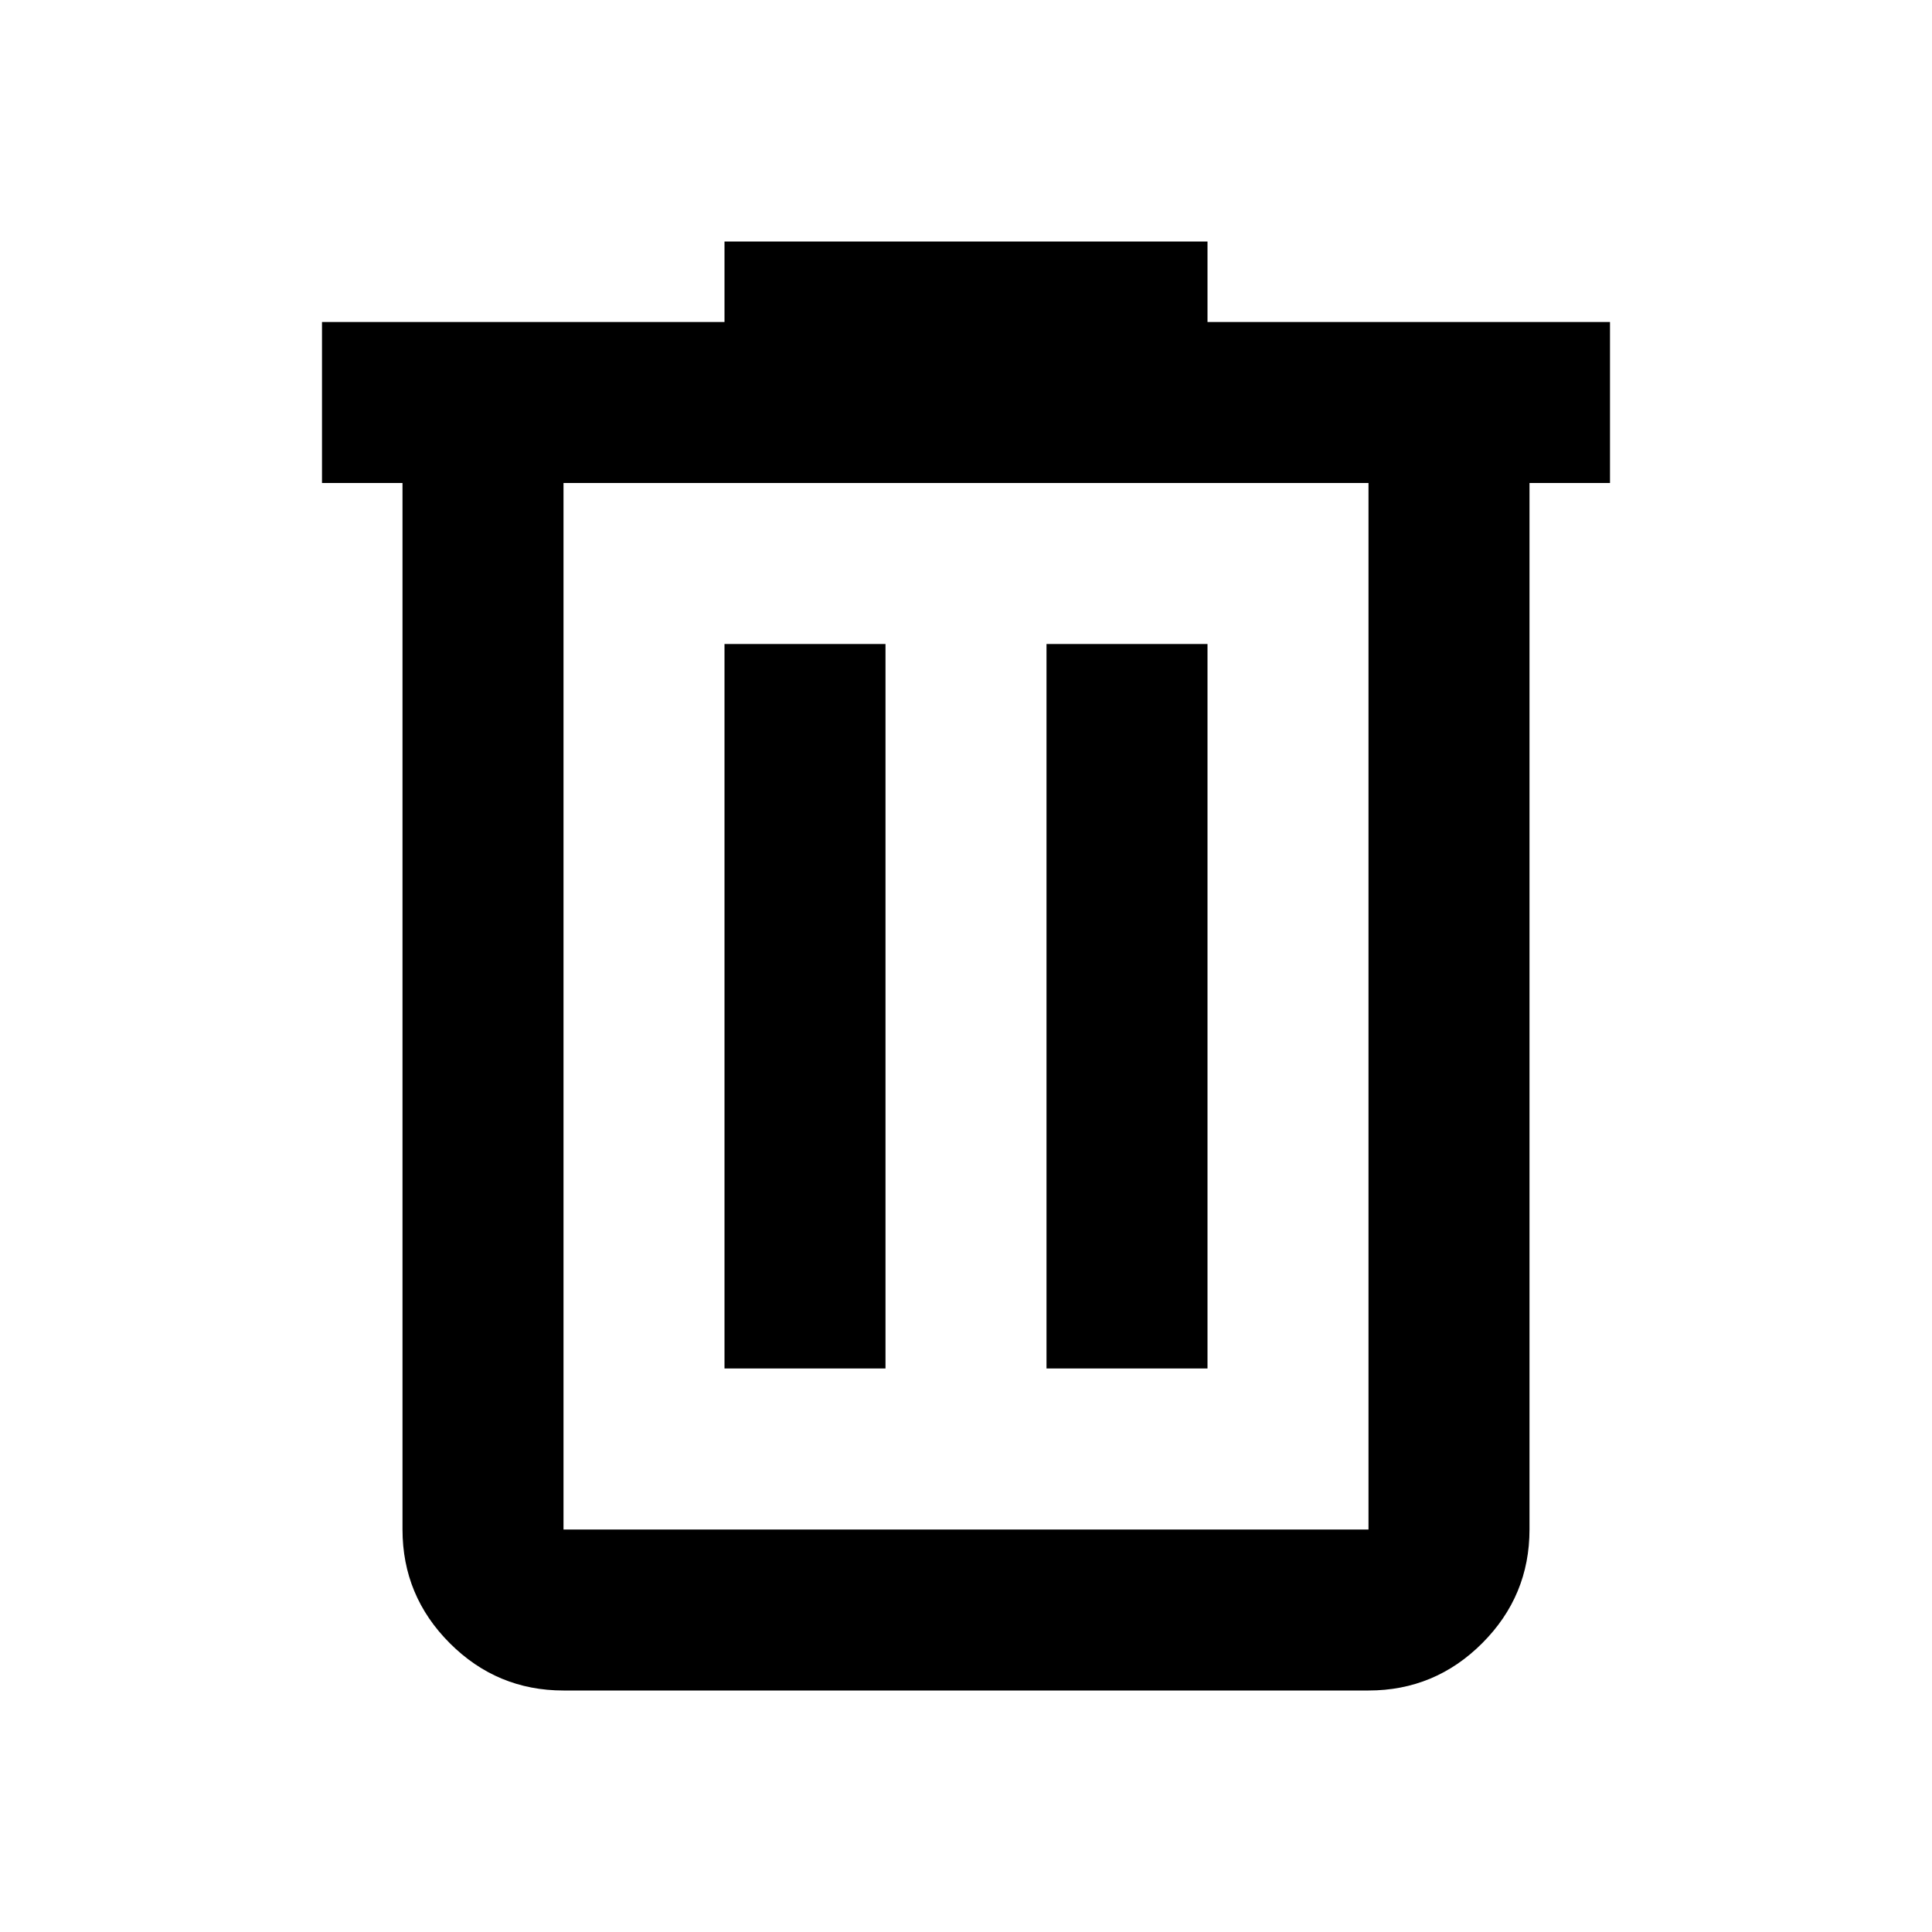
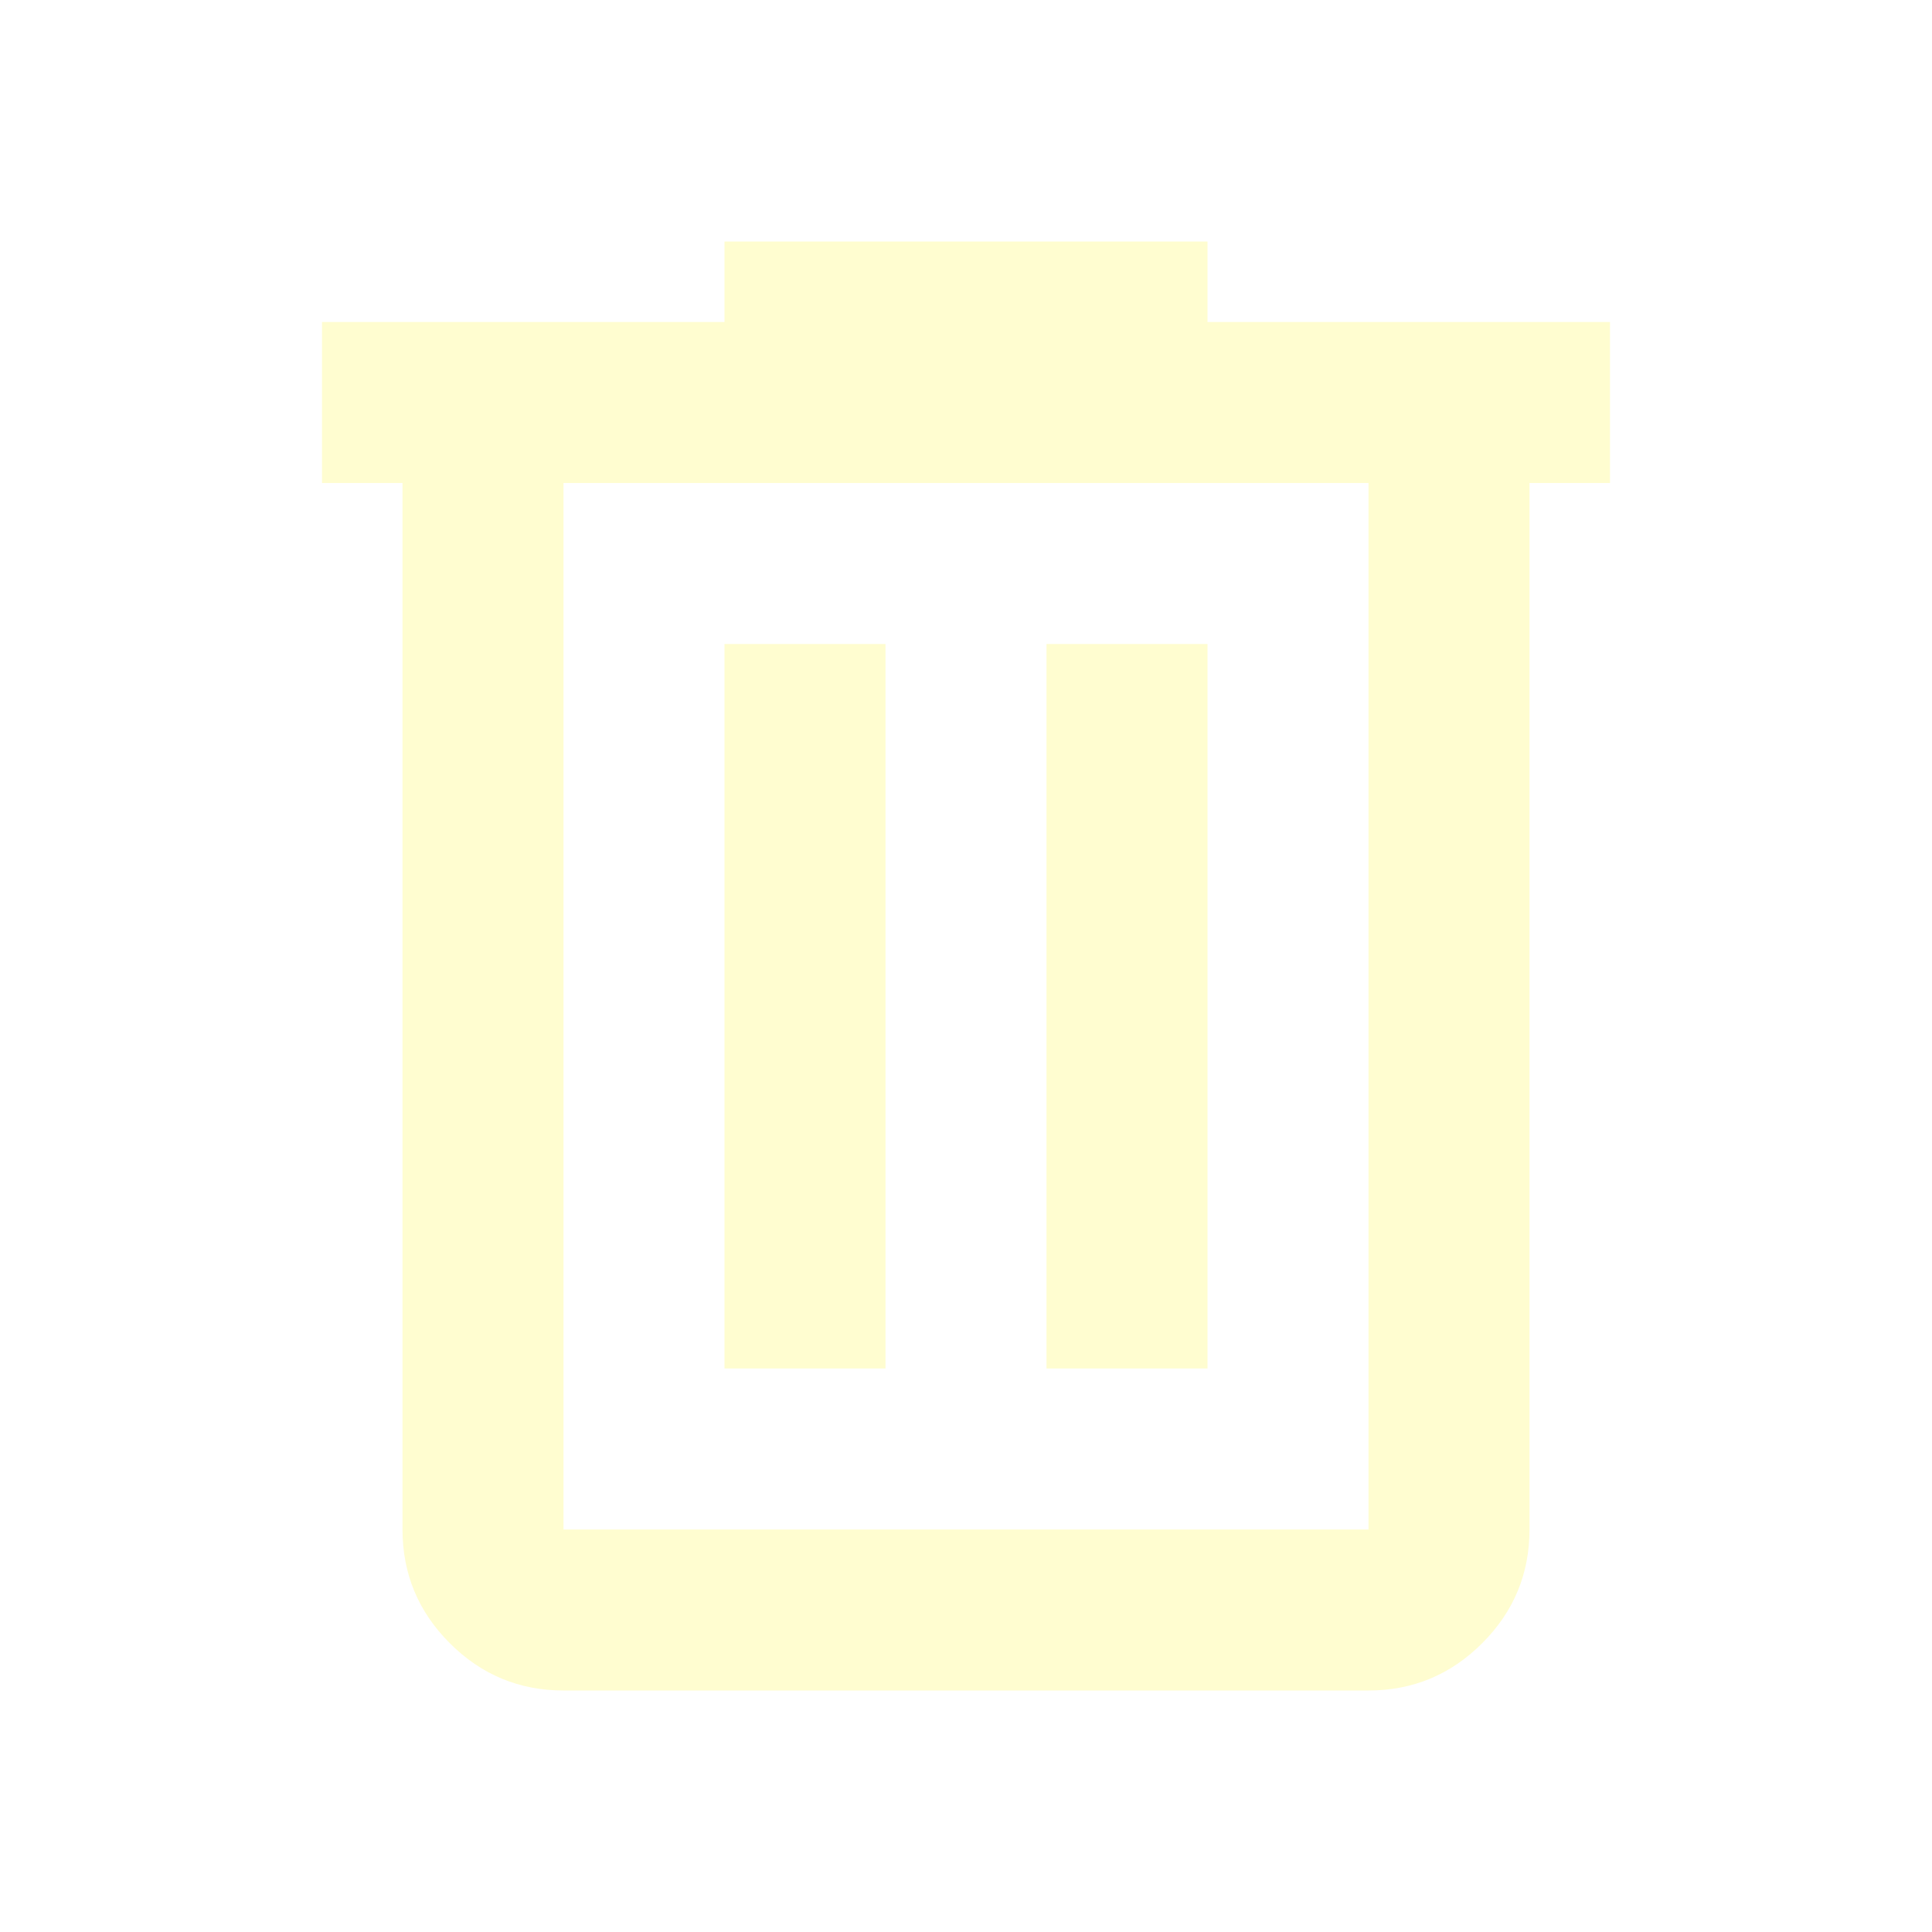
- <svg xmlns="http://www.w3.org/2000/svg" height="24" viewBox="0 -960 960 960" width="24">
+ <svg xmlns="http://www.w3.org/2000/svg" height="24" viewBox="0 -960 960 960" width="24" style="fill: #FFFDD0;">
  <path d="M280-120q-33 0-56.5-23.5T200-200v-520h-40v-80h200v-40h240v40h200v80h-40v520q0 33-23.5 56.5T680-120H280Zm400-600H280v520h400v-520ZM360-280h80v-360h-80v360Zm160 0h80v-360h-80v360ZM280-720v520-520Z" />
</svg>
